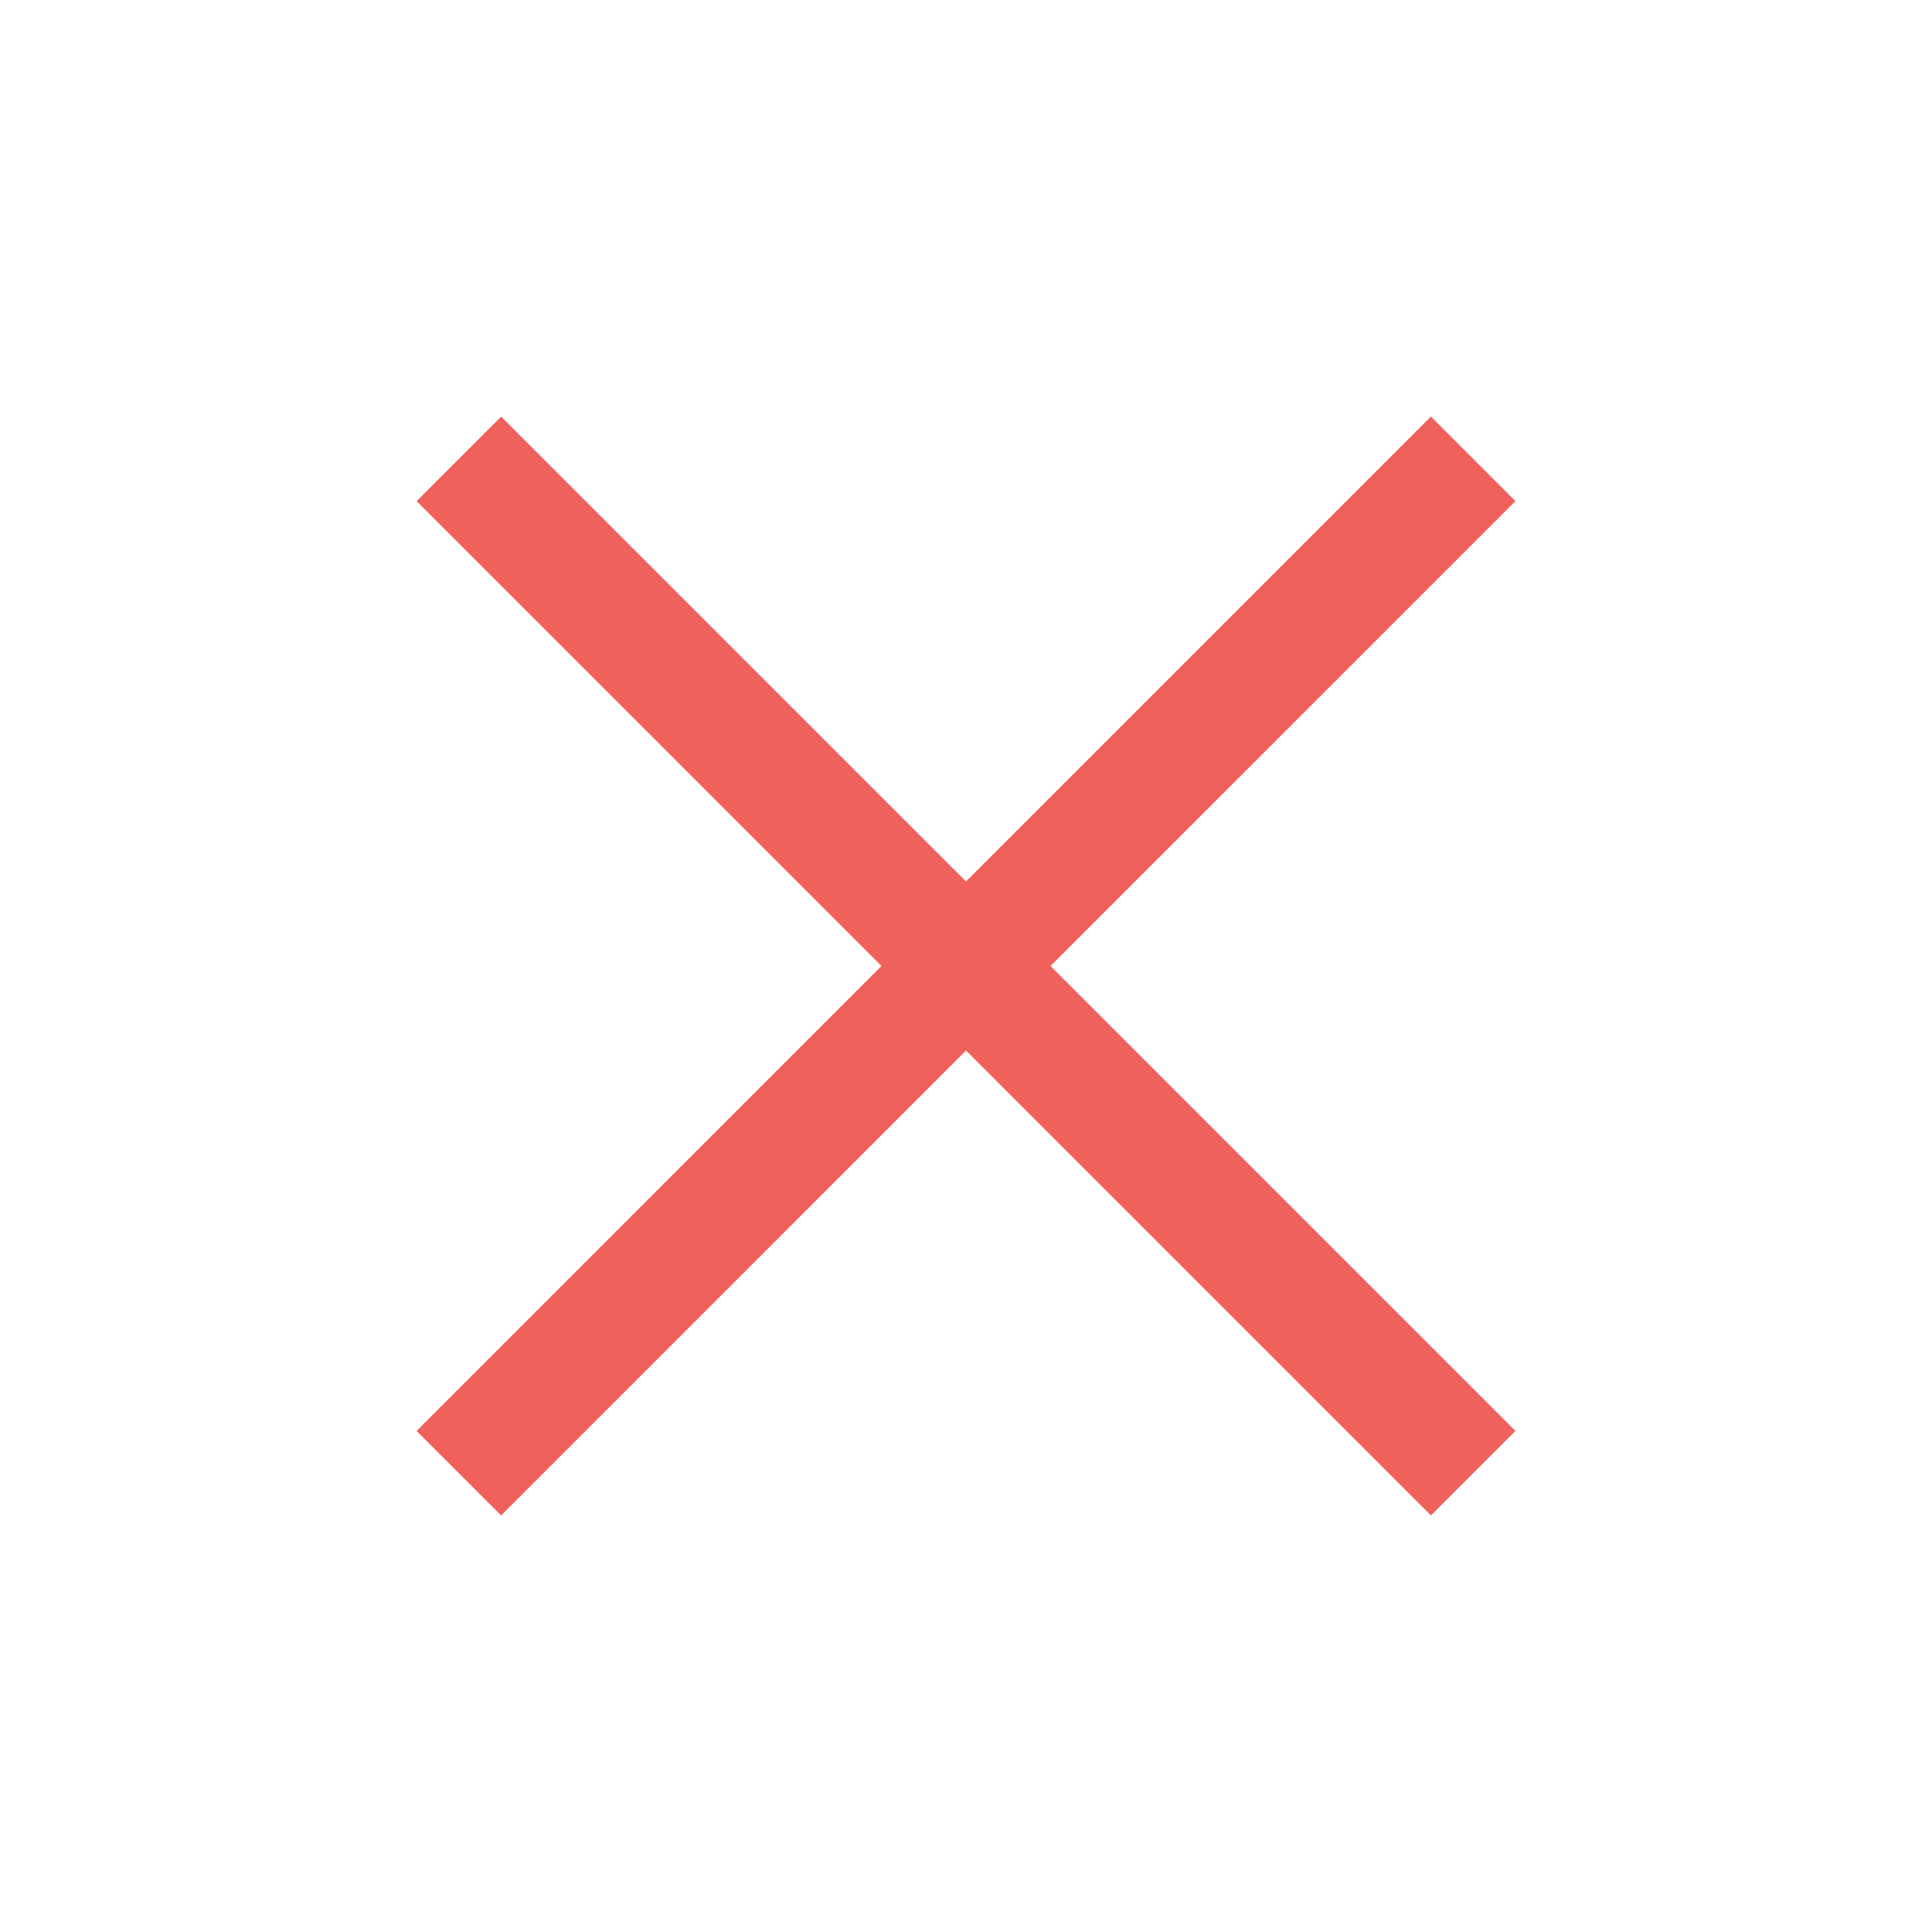
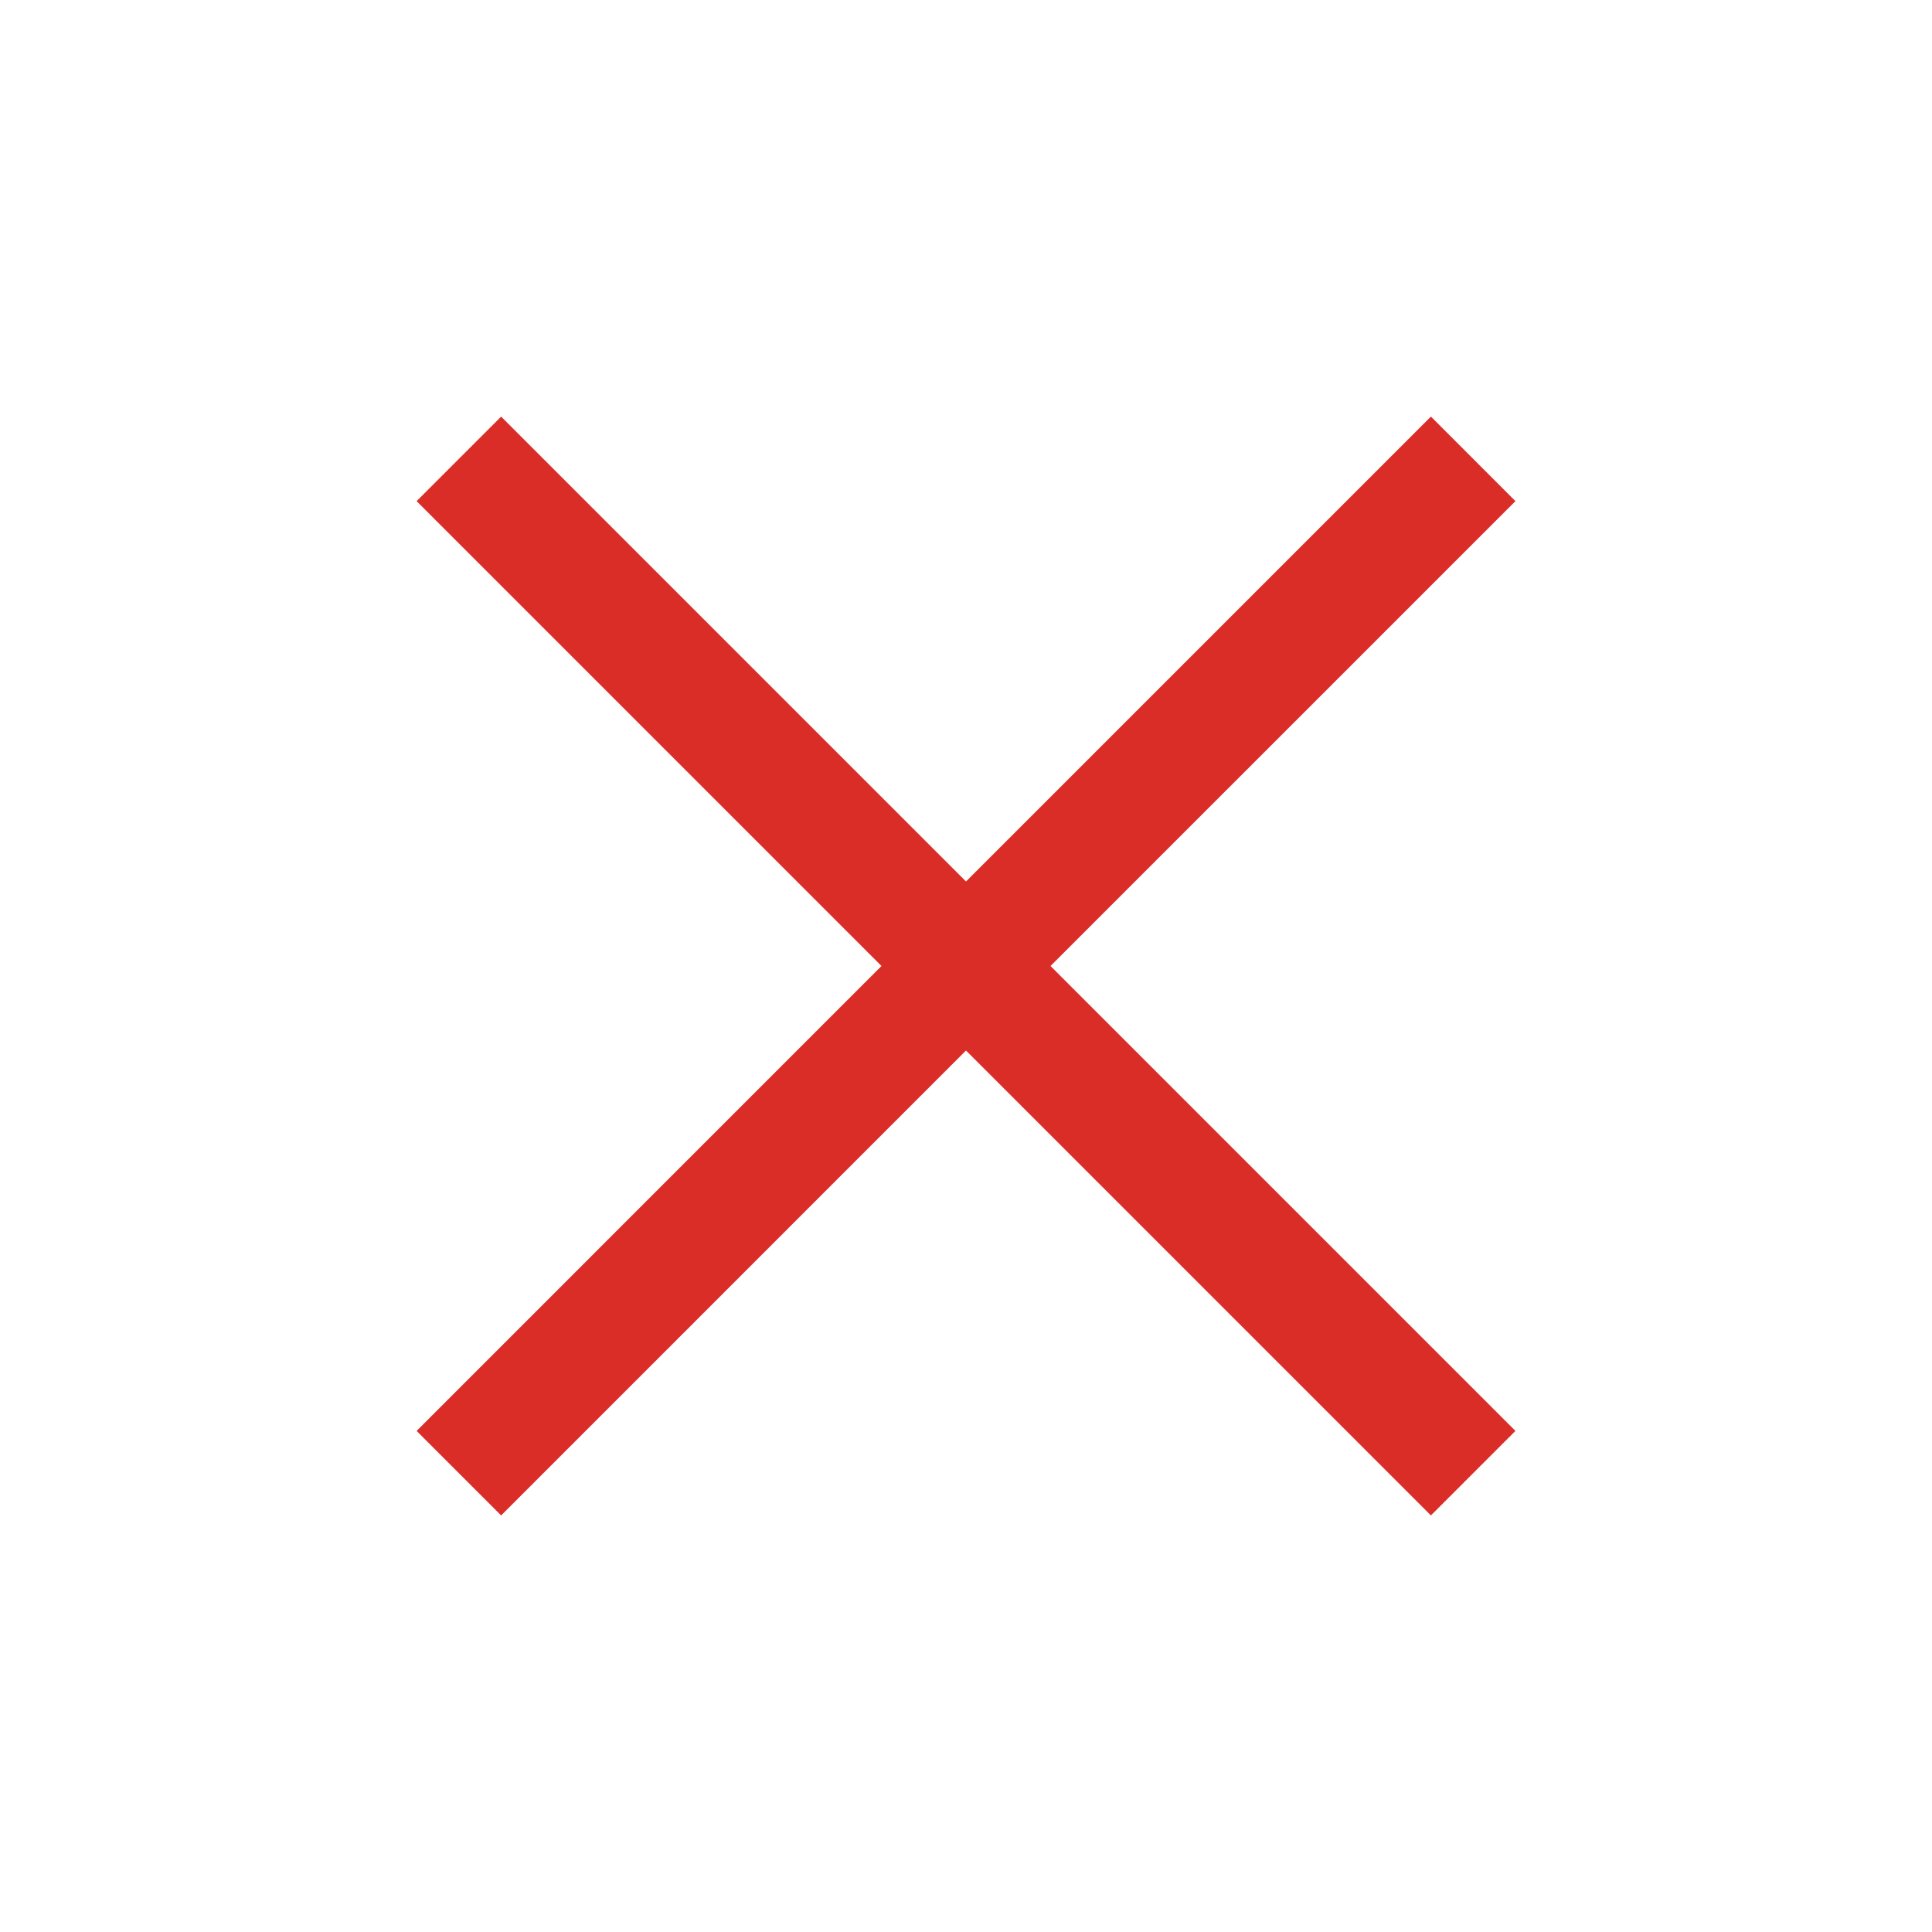
<svg xmlns="http://www.w3.org/2000/svg" width="36" height="36" fill="none" viewBox="0 0 36 36">
-   <path fill="#F0615C" d="m9.338 28.238-1.575-1.575L16.425 18 7.763 9.338l1.575-1.575L18 16.425l8.663-8.663 1.575 1.576L19.575 18l8.663 8.663-1.575 1.575L18 19.575l-8.662 8.663Z" />
+   <path fill="#DB2D27" d="m9.338 28.238-1.575-1.575L16.425 18 7.763 9.338l1.575-1.575L18 16.425l8.663-8.663 1.575 1.576L19.575 18l8.663 8.663-1.575 1.575L18 19.575l-8.662 8.663Z" />
</svg>
